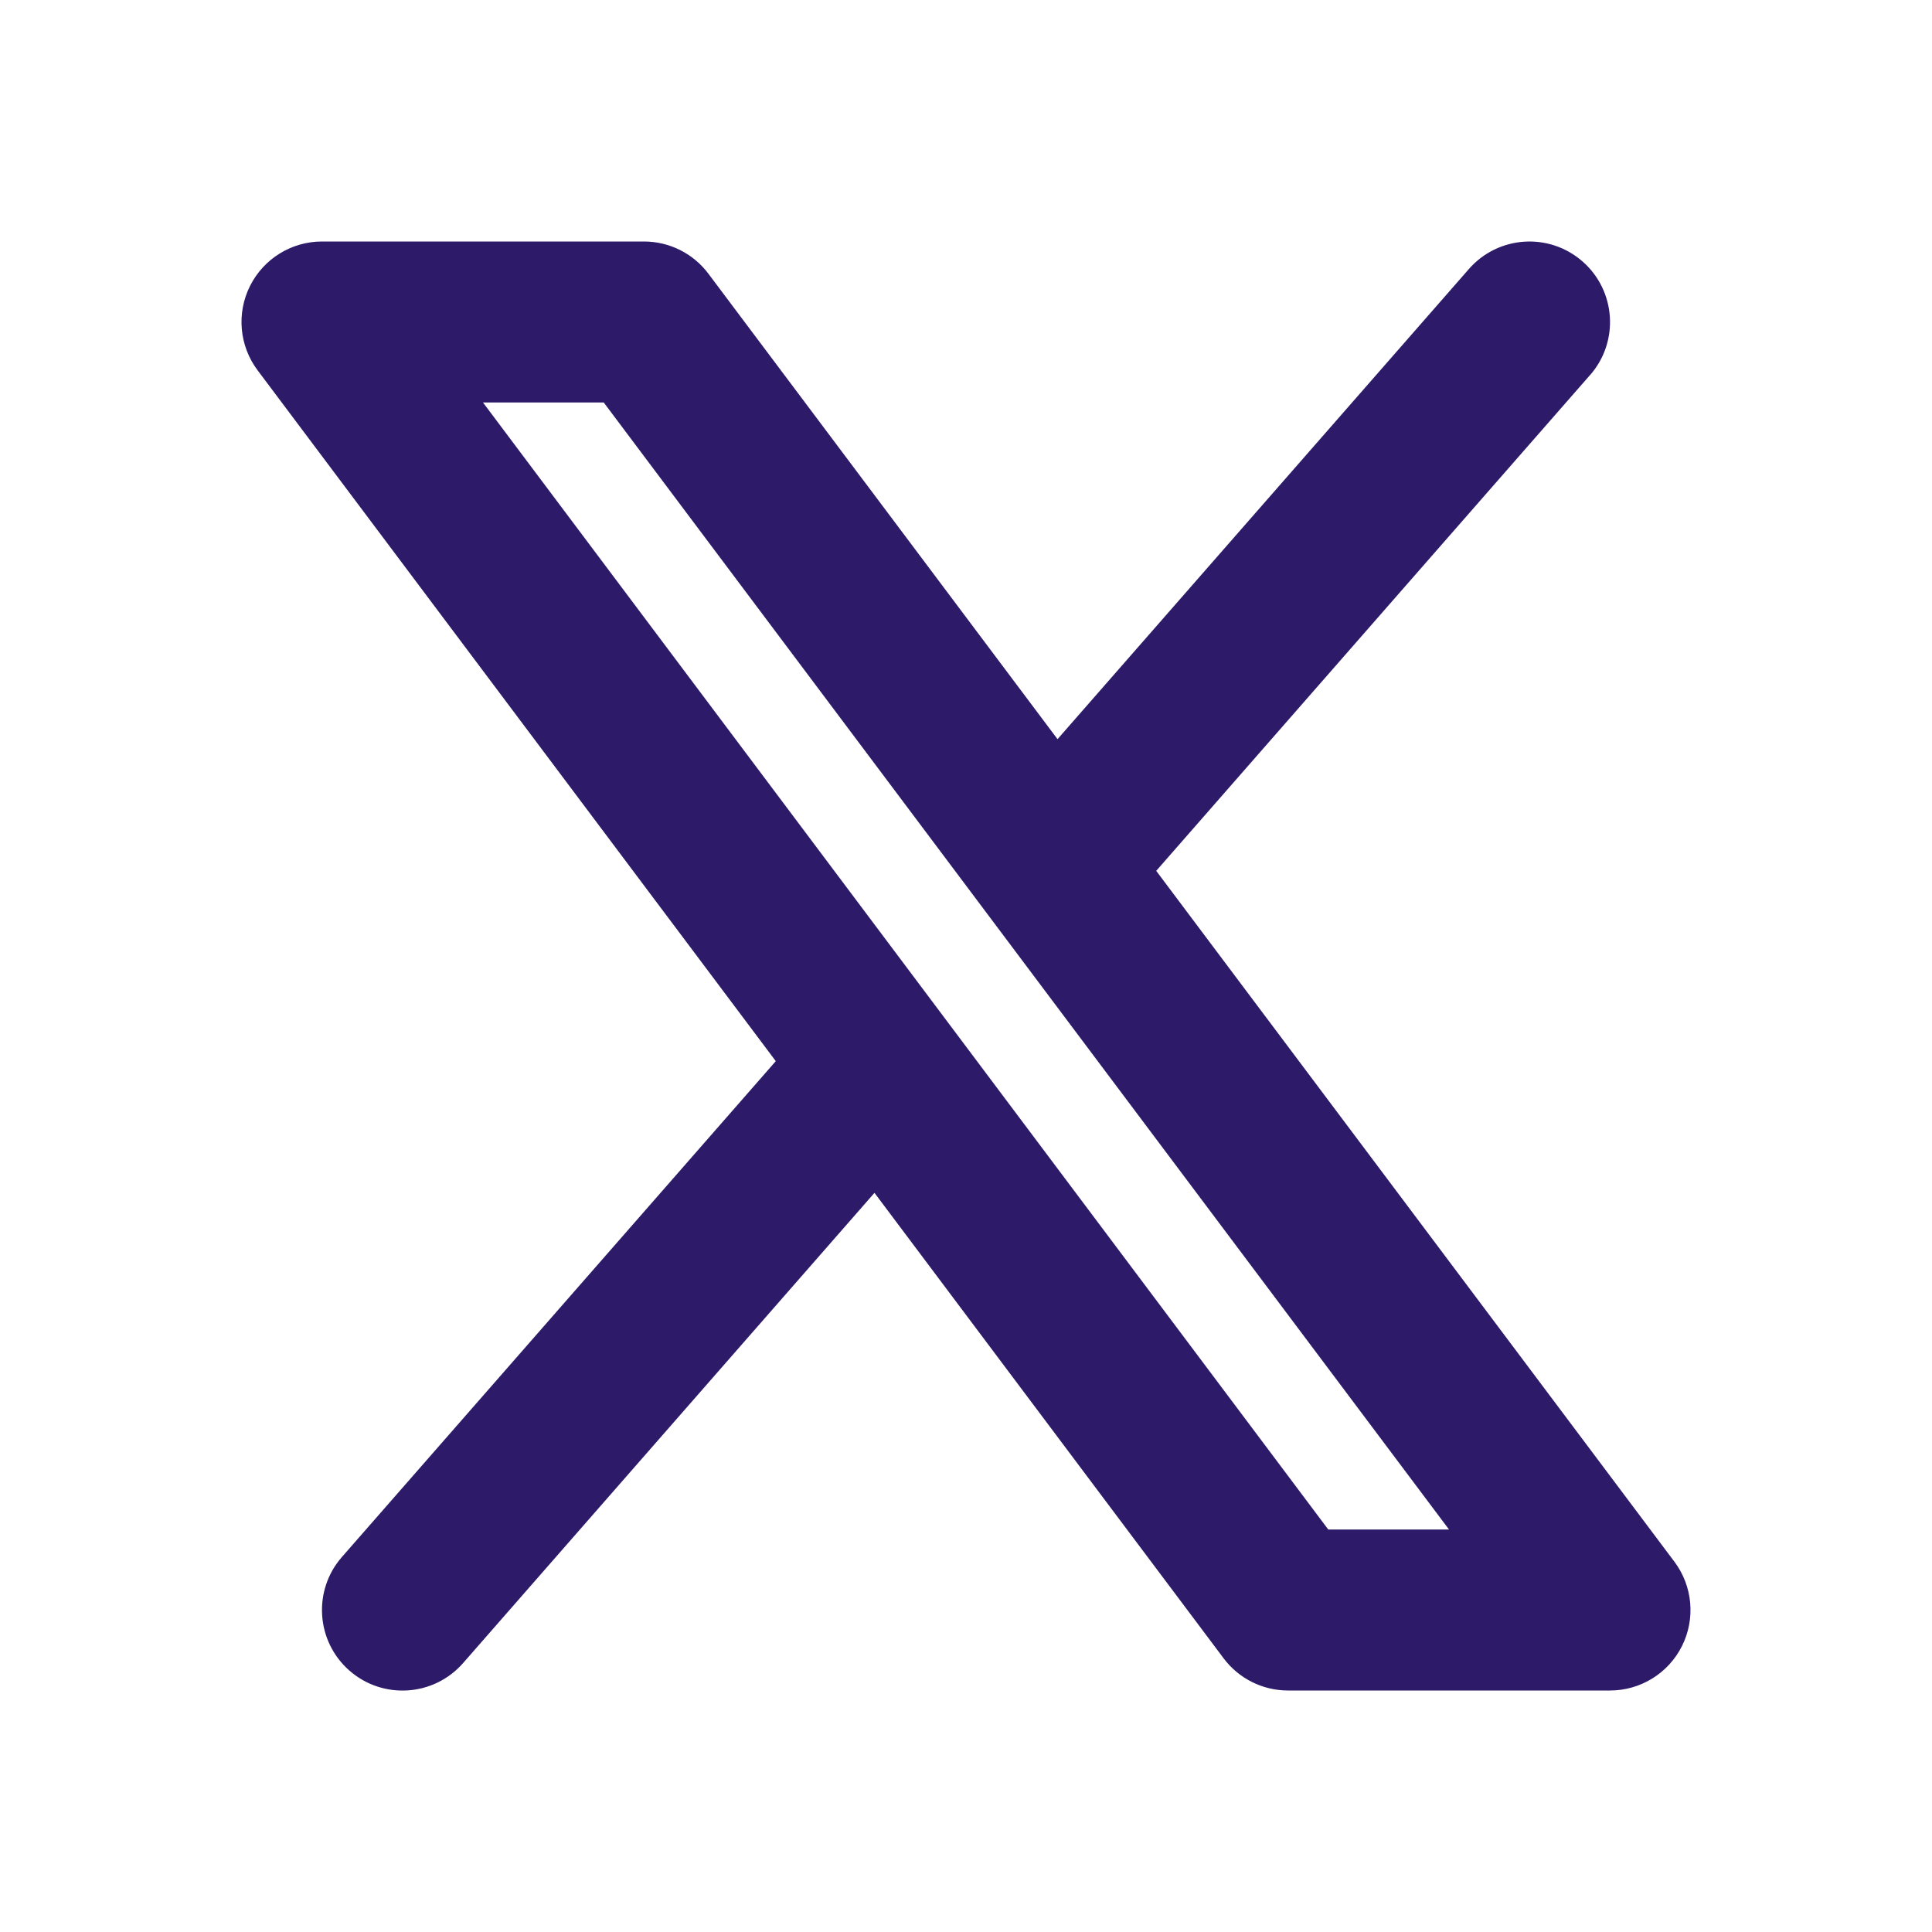
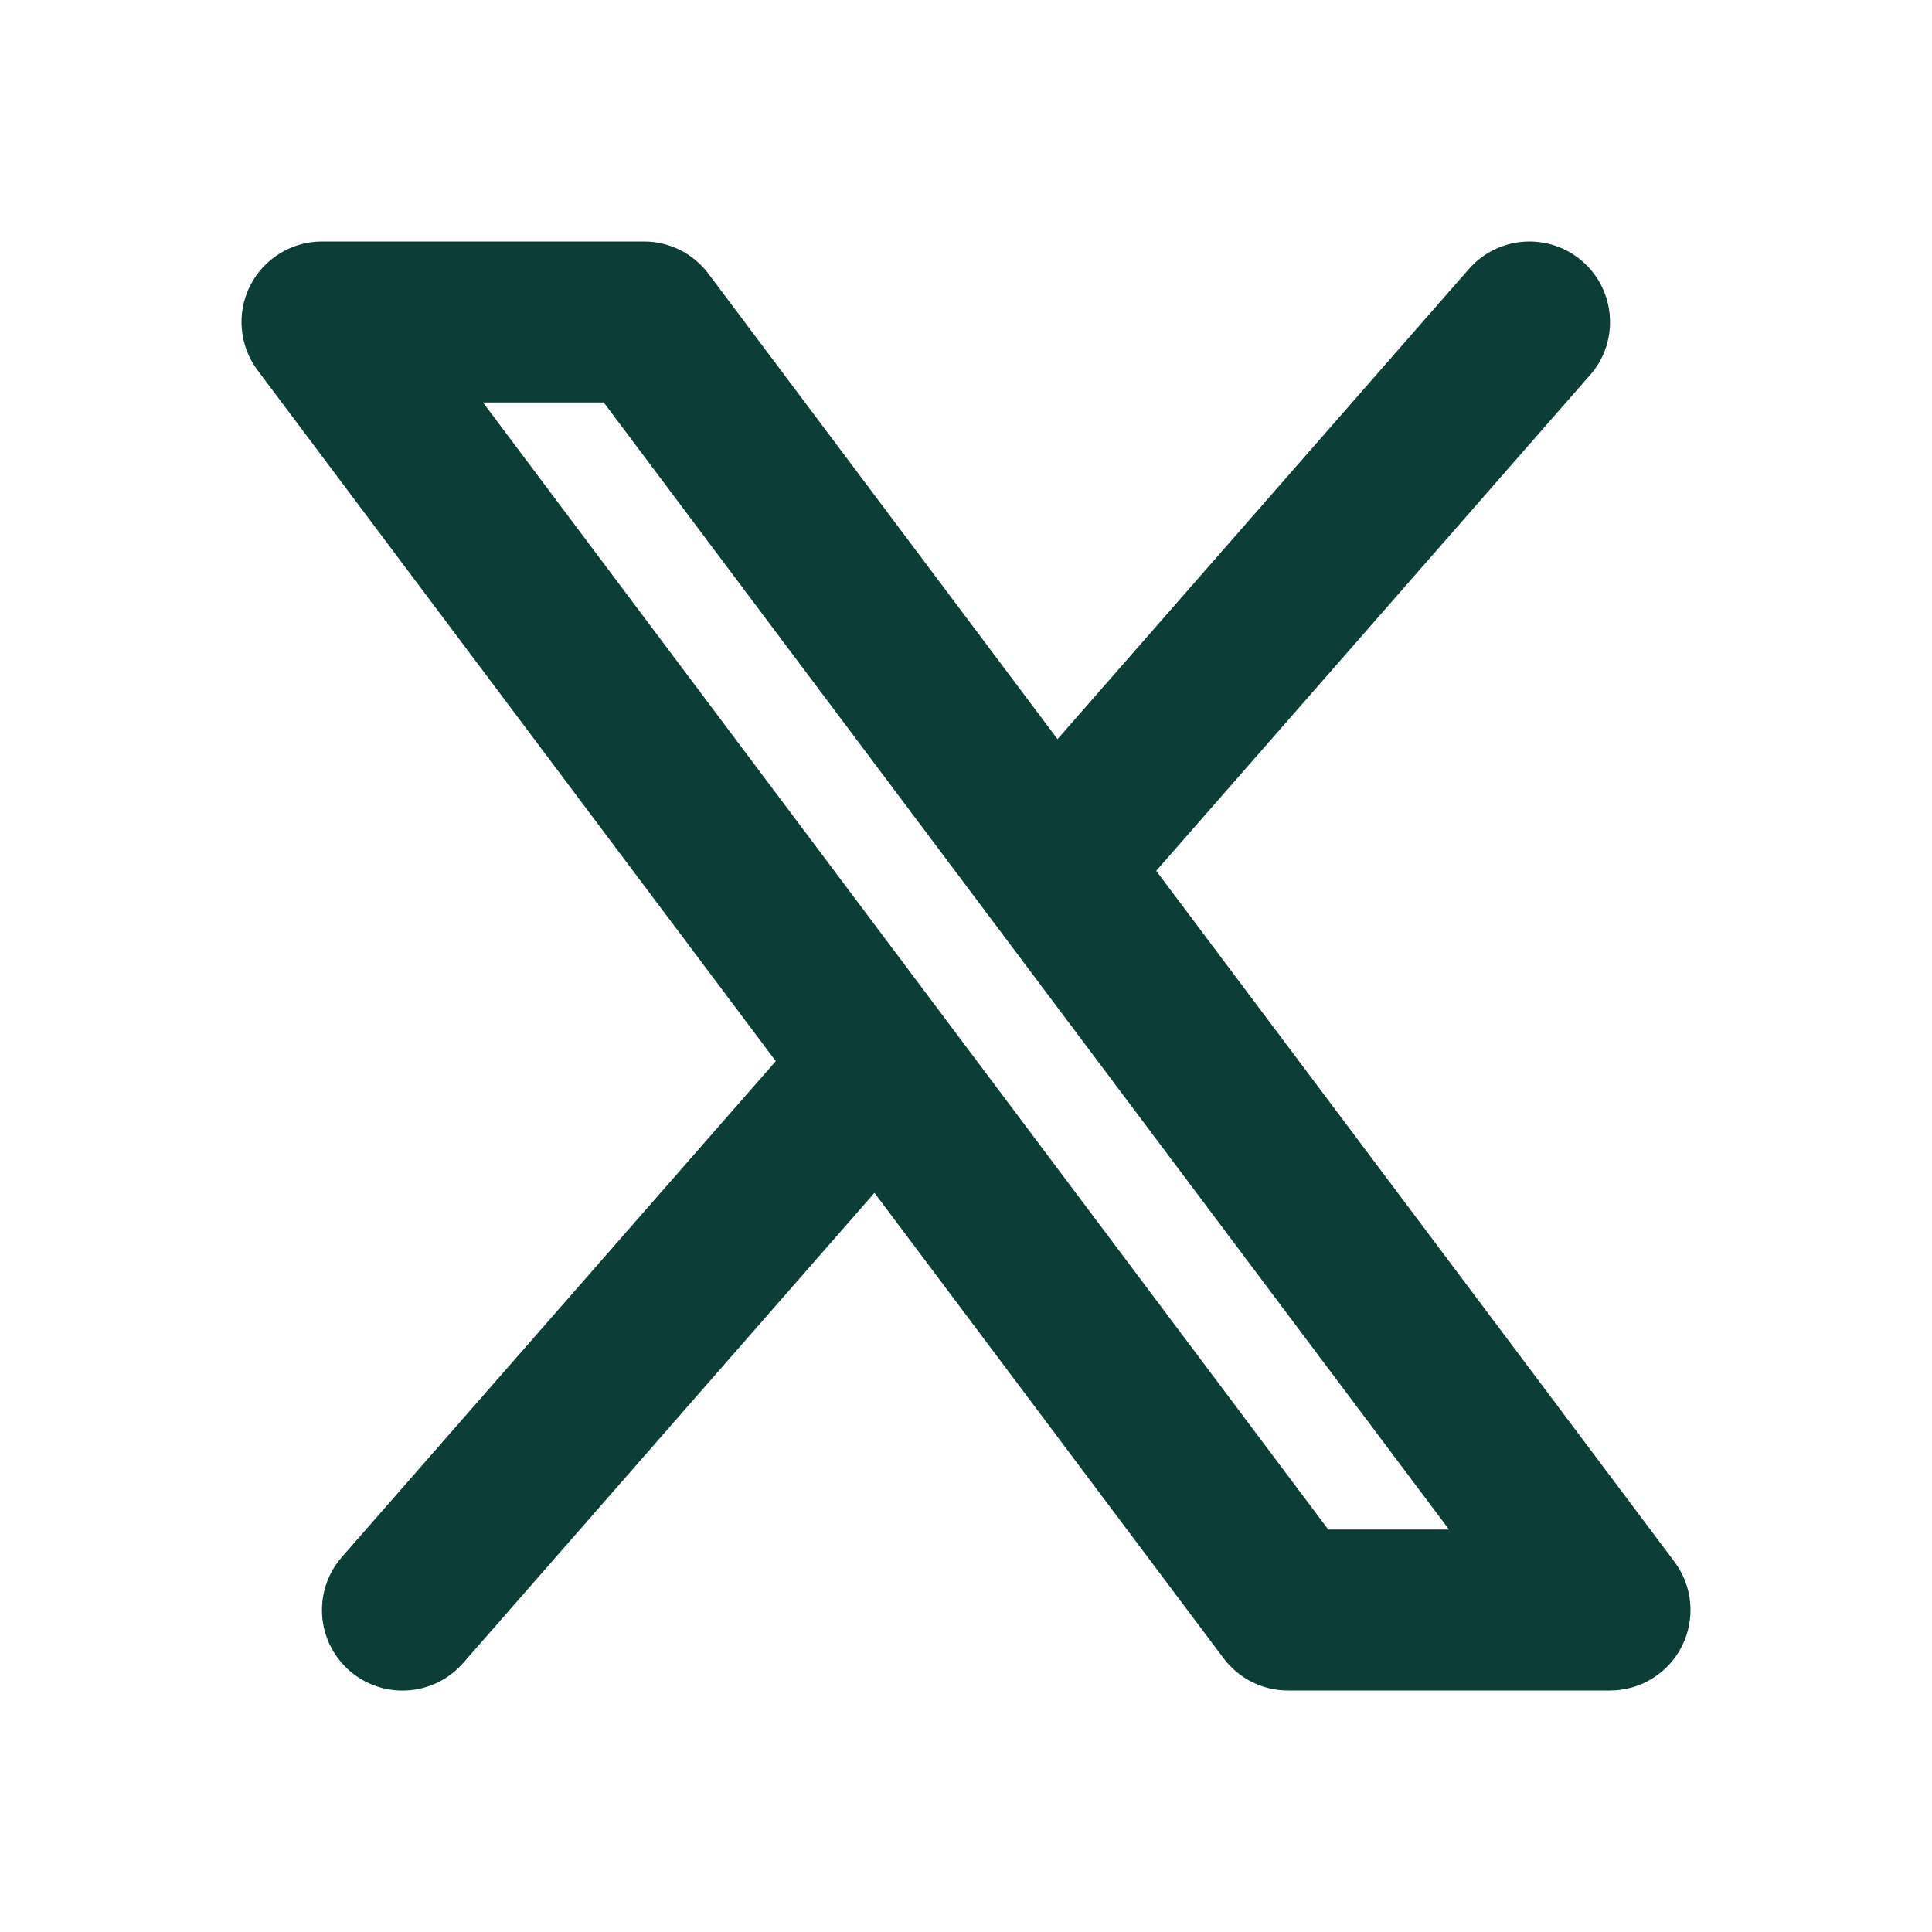
<svg xmlns="http://www.w3.org/2000/svg" width="24" height="24" viewBox="0 0 24 24">
  <g id="social_x_line" fill="none" fill-rule="evenodd">
    <path d="M24 0v24H0V0zM12.594 23.258l-.012.002-.071.035-.02.004-.014-.004-.071-.036c-.01-.003-.019 0-.024.006l-.004.01-.017.428.005.02.01.013.104.074.015.004.012-.004.104-.074.012-.016.004-.017-.017-.427c-.002-.01-.009-.017-.016-.018m.264-.113-.014.002-.184.093-.01.01-.003.011.018.43.005.012.008.008.201.092c.012.004.023 0 .029-.008l.004-.014-.034-.614c-.003-.012-.01-.02-.02-.022m-.715.002a.023.023 0 0 0-.027.006l-.006.014-.034.614c0 .012.007.02.017.024l.015-.002.201-.093.01-.008.003-.011.018-.43-.003-.012-.01-.01z" />
-     <path fill="#2D1B69FF" d="M19.753 4.659a1 1 0 0 0-1.506-1.317l-5.11 5.84L8.8 3.4A1 1 0 0 0 8 3H4a1 1 0 0 0-.8 1.6l6.437 8.582-5.39 6.16a1 1 0 0 0 1.506 1.317l5.11-5.841L15.2 20.6a1 1 0 0 0 .8.4h4a1 1 0 0 0 .8-1.6l-6.437-8.582 5.39-6.16ZM16.5 19 6 5h1.5L18 19z" />
+     <path fill="#0d3d37" d="M19.753 4.659a1 1 0 0 0-1.506-1.317l-5.11 5.84L8.8 3.4A1 1 0 0 0 8 3H4a1 1 0 0 0-.8 1.6l6.437 8.582-5.39 6.16a1 1 0 0 0 1.506 1.317l5.11-5.841L15.2 20.6a1 1 0 0 0 .8.4h4a1 1 0 0 0 .8-1.6l-6.437-8.582 5.39-6.16ZM16.5 19 6 5h1.5L18 19z" />
  </g>
</svg>
